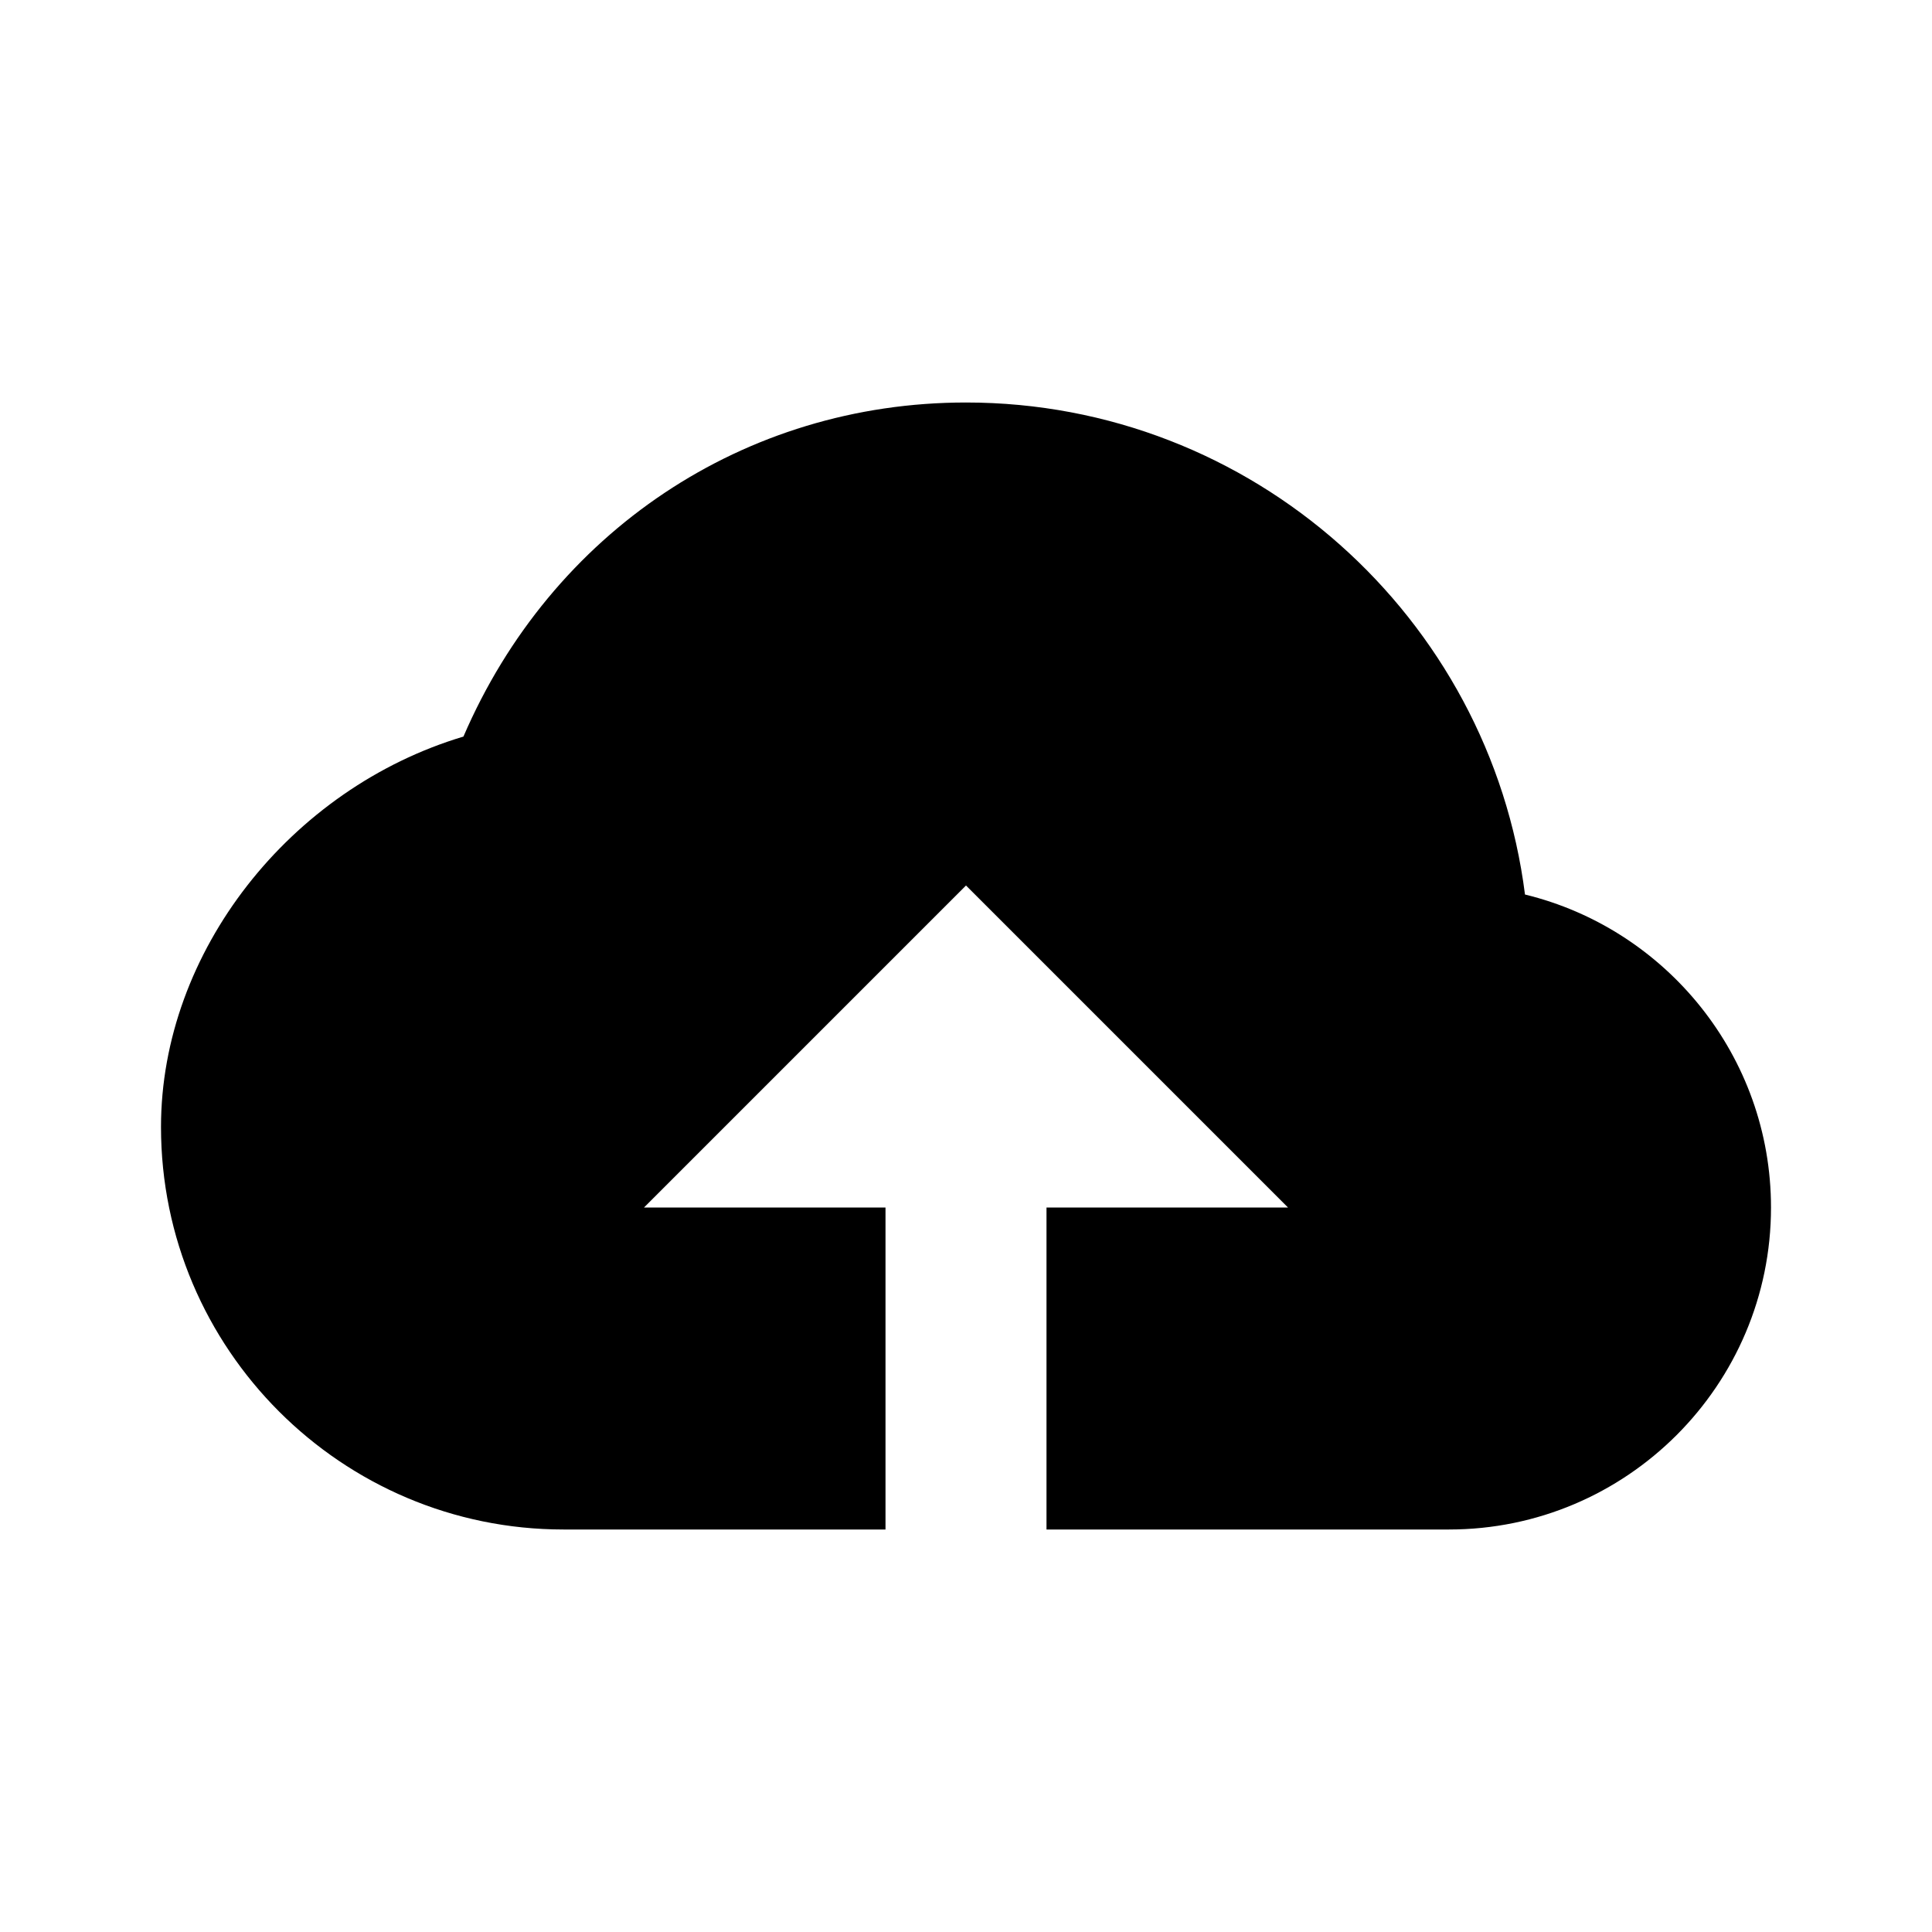
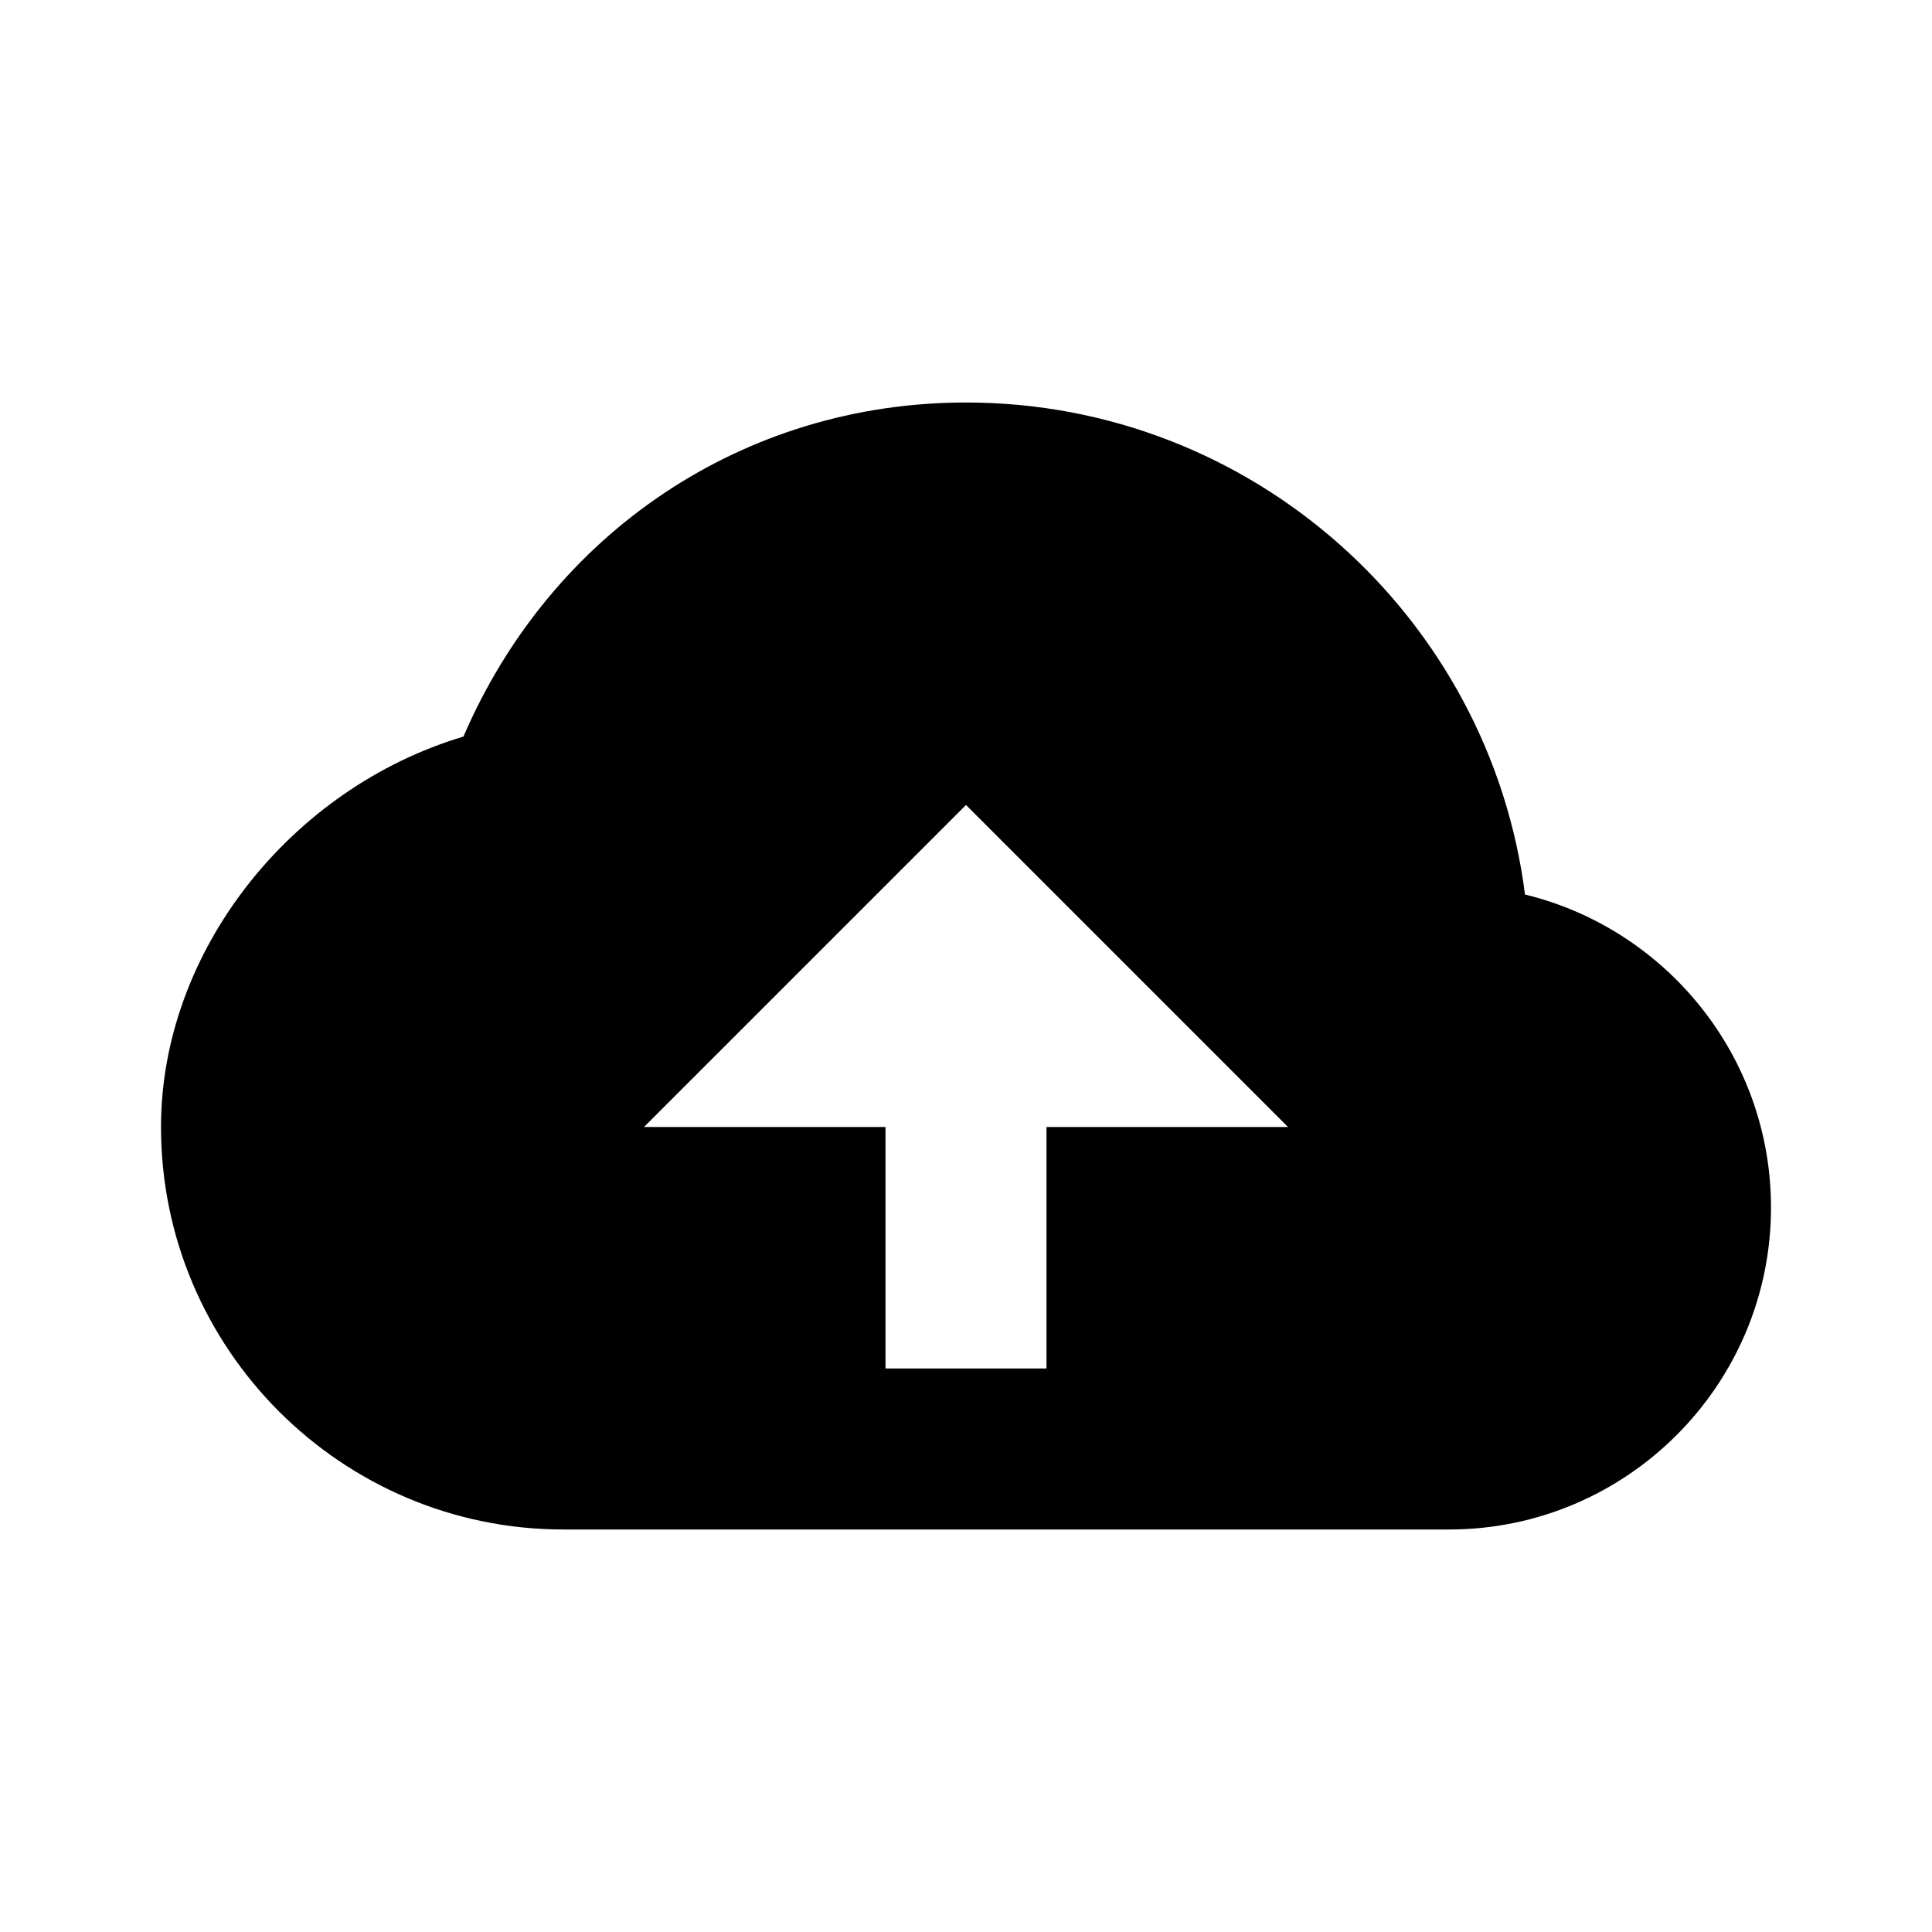
<svg xmlns="http://www.w3.org/2000/svg" width="24" height="24" viewBox="0 0 24 24">
-   <path d="M18.944,11.112C18.507,7.67,15.56,5,12,5C9.244,5,6.85,6.611,5.757,9.15C3.609,9.792,2,11.82,2,14c0,2.757,2.243,5,5,5h4 v-4H8l4-4l4,4h-3v4h5c2.206,0,4-1.794,4-4C22,13.12,20.695,11.538,18.944,11.112z" />
+   <path d="M18.944,11.112C18.507,7.67,15.56,5,12,5C9.244,5,6.85,6.611,5.757,9.15C3.609,9.792,2,11.82,2,14c0,2.757,2.243,5,5,5h3h1 h2h1h4c2.206,0,4-1.794,4-4C22,13.12,20.695,11.538,18.944,11.112z M13,14v3h-2v-3H8l4-4l4,4H13z" />
</svg>
